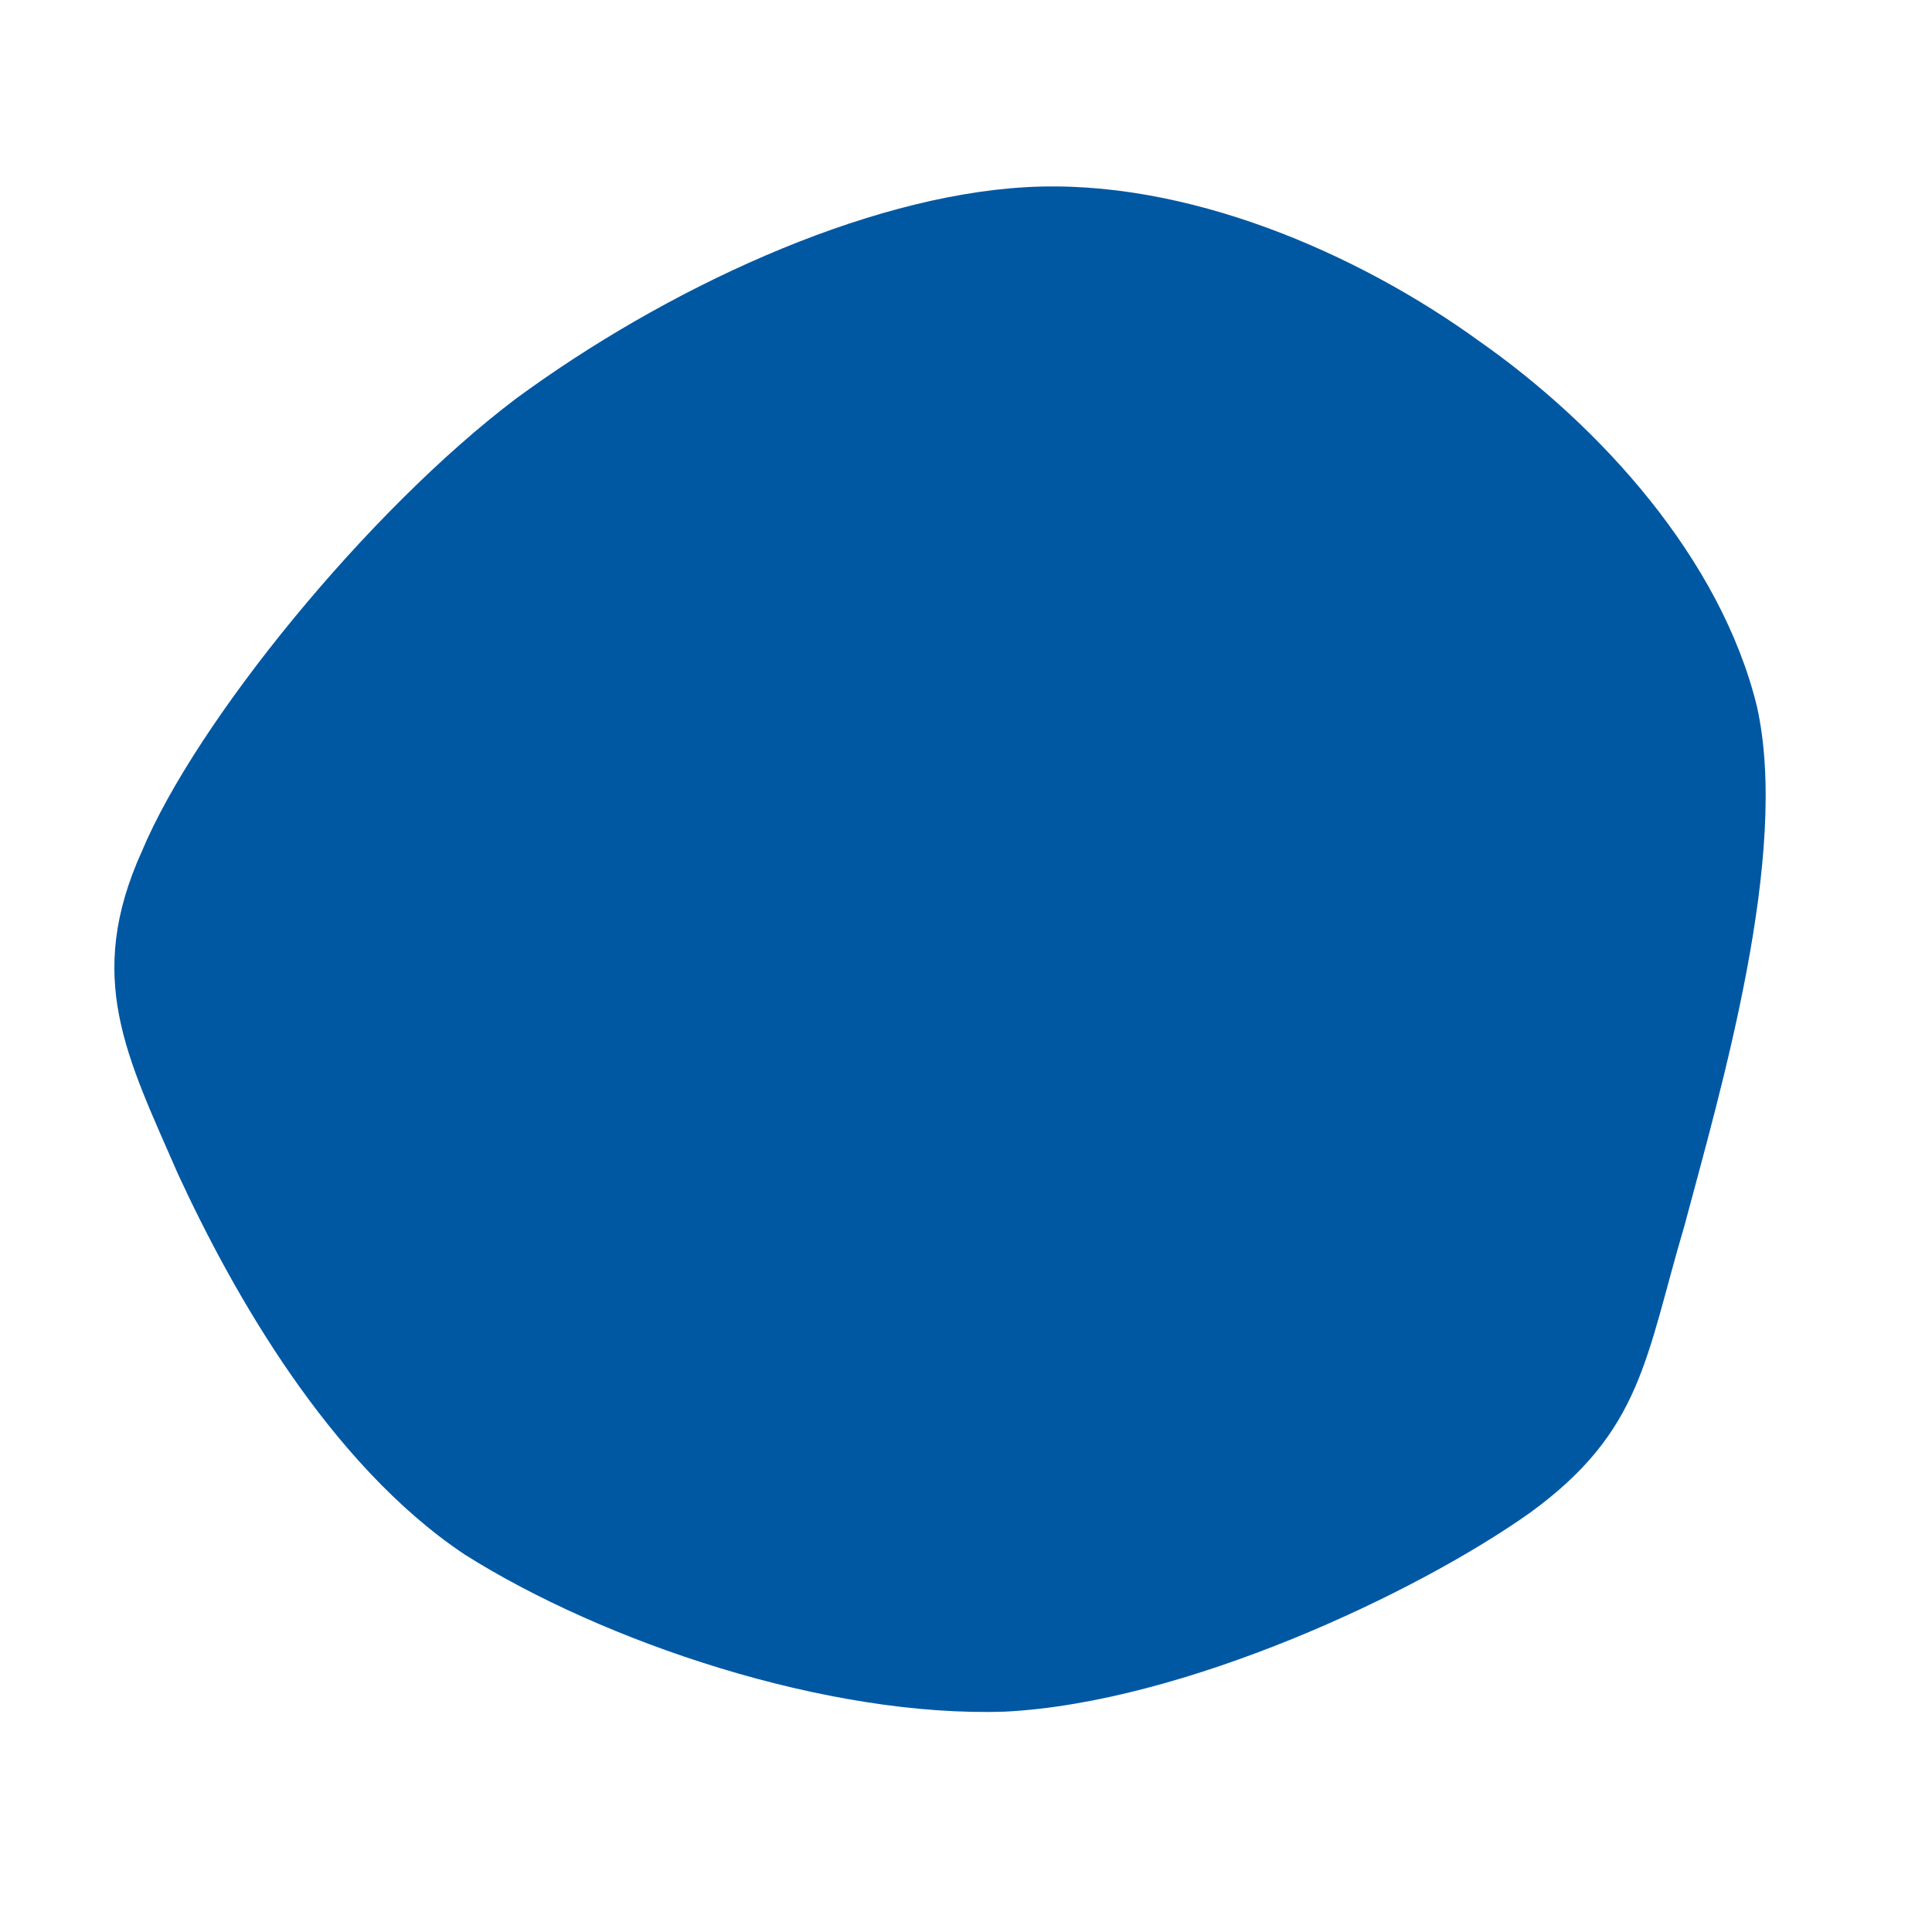
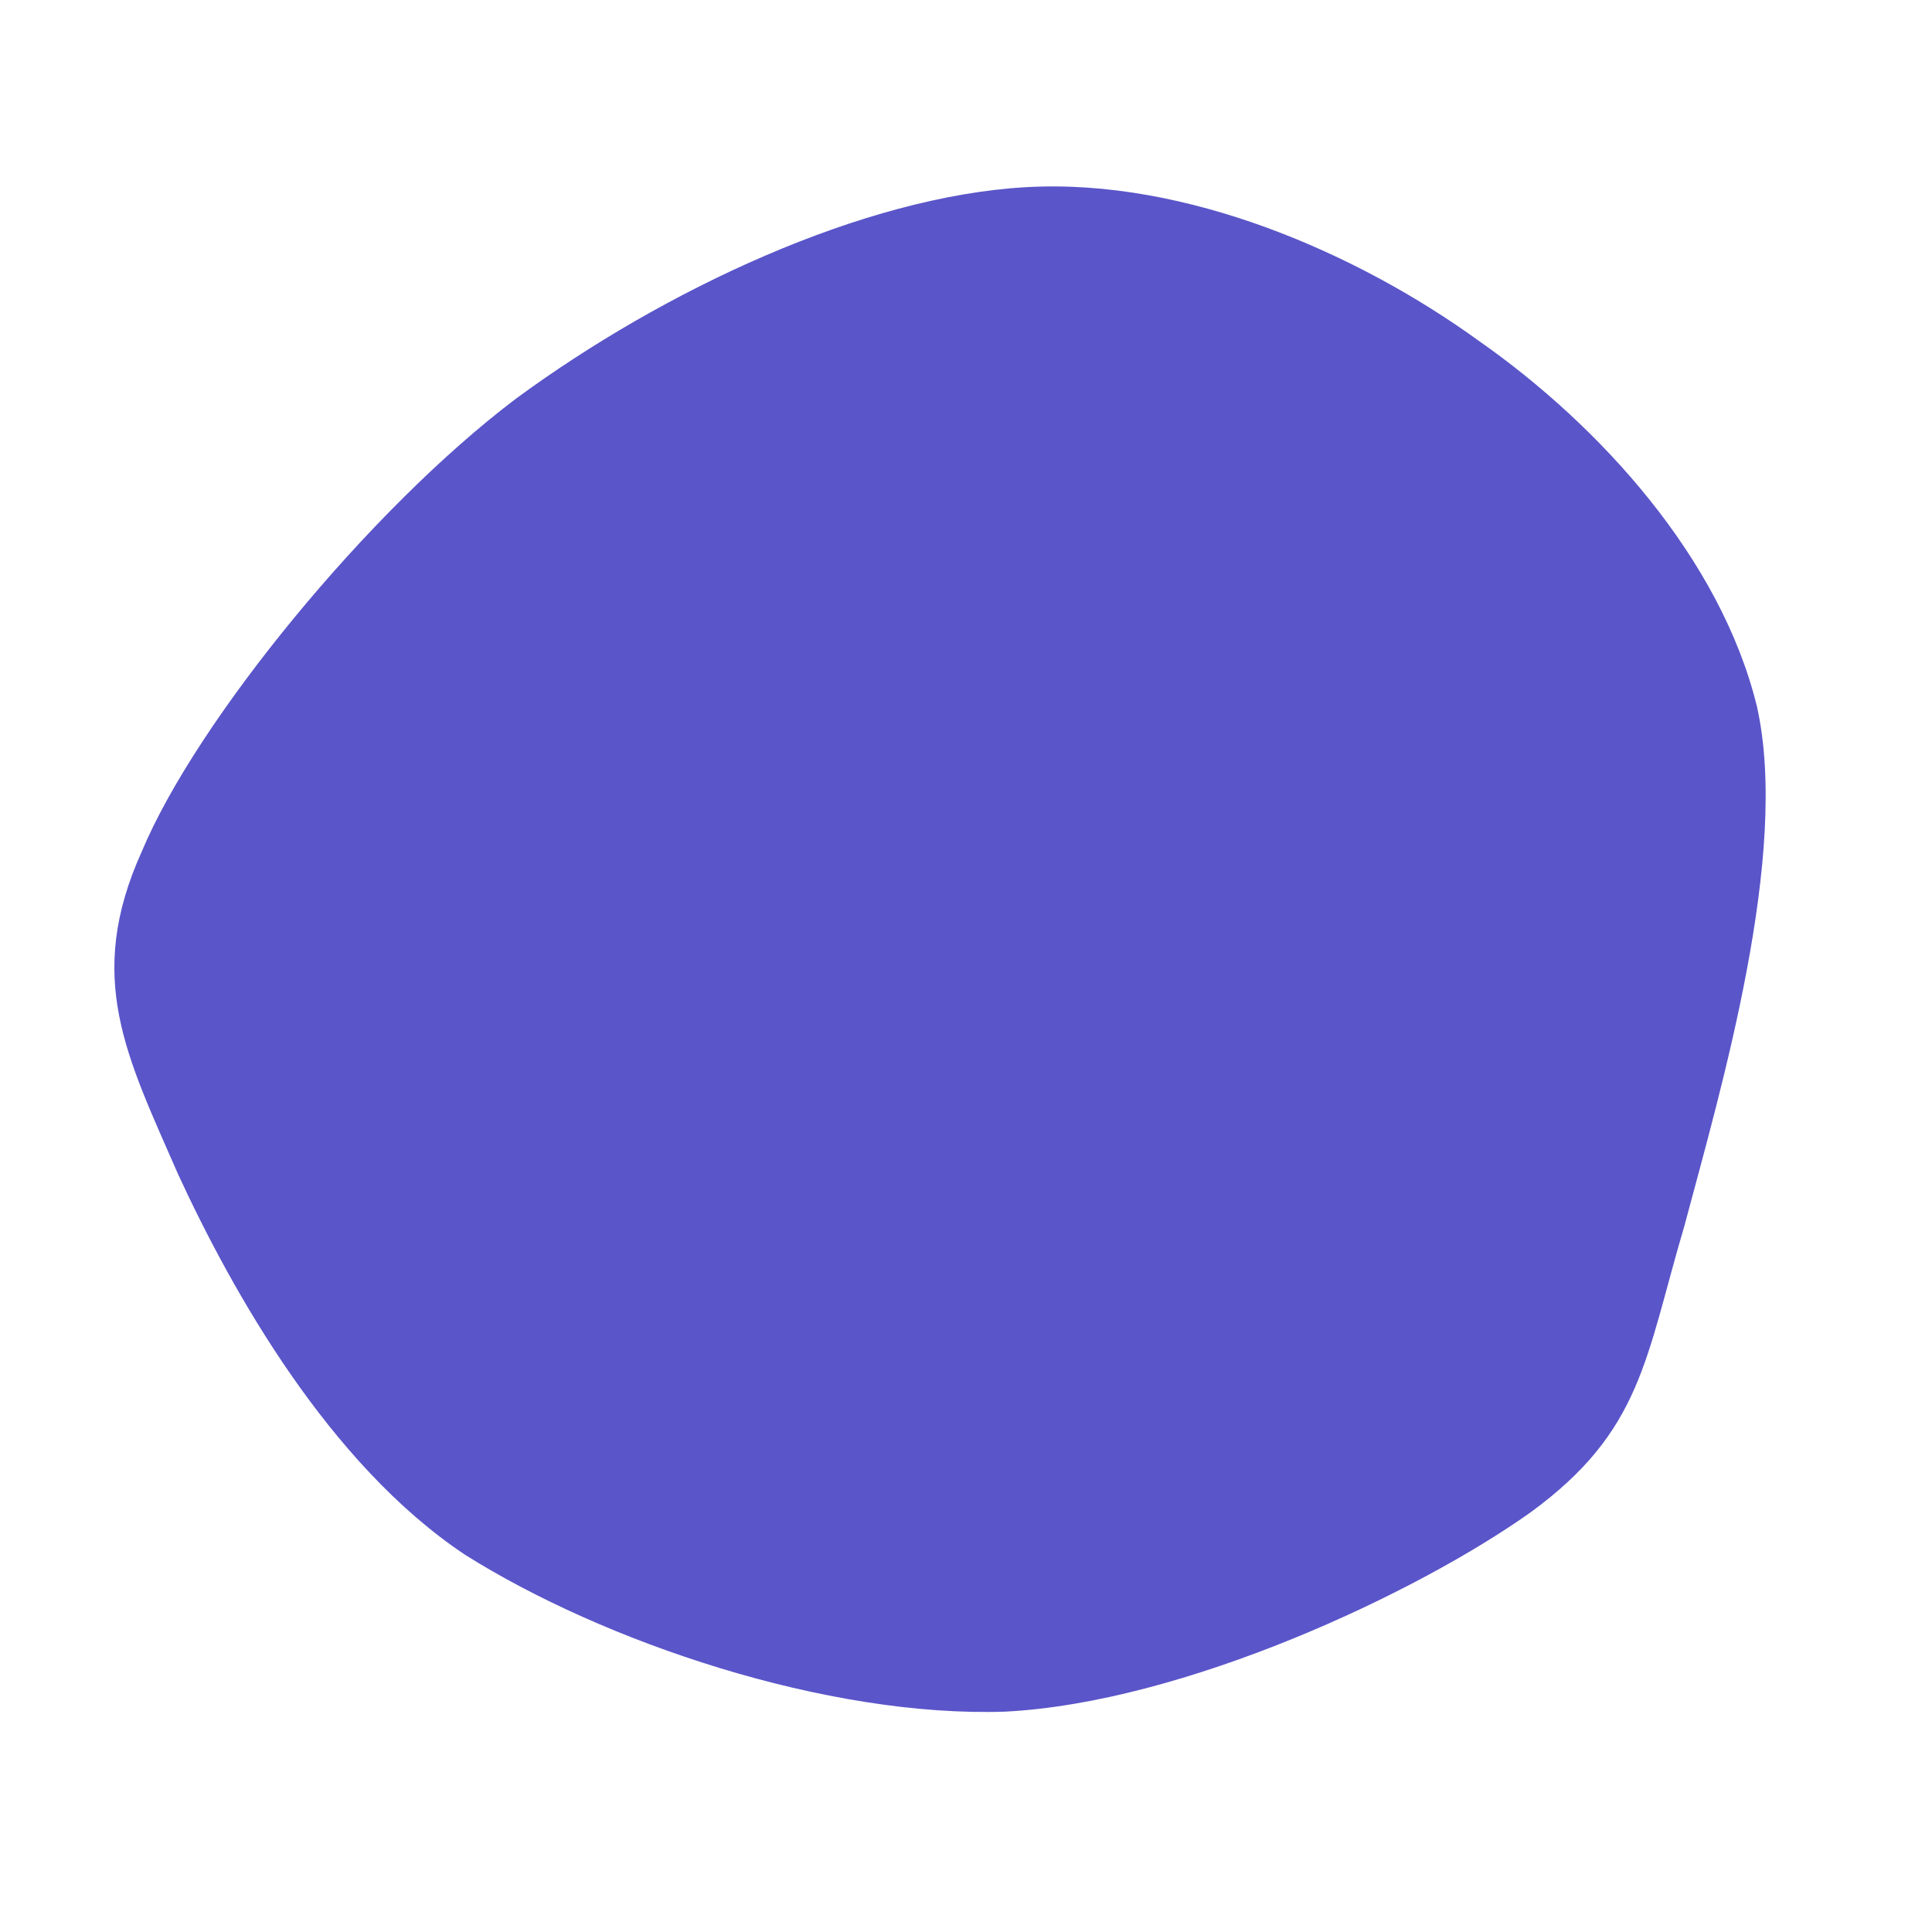
<svg xmlns="http://www.w3.org/2000/svg" viewBox="0 0 64 64">
-   <path d="M58.2 23.4C59.3 28.3 57.0 36.1 55.8 40.6C54.5 45.0 54.4 47.4 50.7 50.1C46.9 52.8 39.2 56.4 33.3 56.7C27.4 56.9 20.0 54.4 15.4 51.5C10.9 48.5 7.7 42.8 5.9 38.9C4.2 35.0 2.8 32.4 4.7 28.2C6.5 23.9 12.2 16.9 17.1 13.2C22.0 9.6 28.6 6.5 34.0 6.2C39.3 5.9 45.0 8.4 49.0 11.3C53.0 14.1 57.0 18.5 58.2 23.4Z" fill="#0058a3" />
+   <path d="M58.2 23.4C59.3 28.3 57.0 36.1 55.8 40.6C54.5 45.0 54.4 47.4 50.7 50.1C46.9 52.8 39.2 56.4 33.3 56.7C27.4 56.9 20.0 54.4 15.4 51.5C10.9 48.5 7.7 42.8 5.9 38.9C4.2 35.0 2.8 32.4 4.7 28.2C6.5 23.9 12.2 16.9 17.1 13.2C22.0 9.6 28.6 6.5 34.0 6.2C39.3 5.9 45.0 8.4 49.0 11.3C53.0 14.1 57.0 18.5 58.2 23.4Z" fill="#5a55c9" />
</svg>
